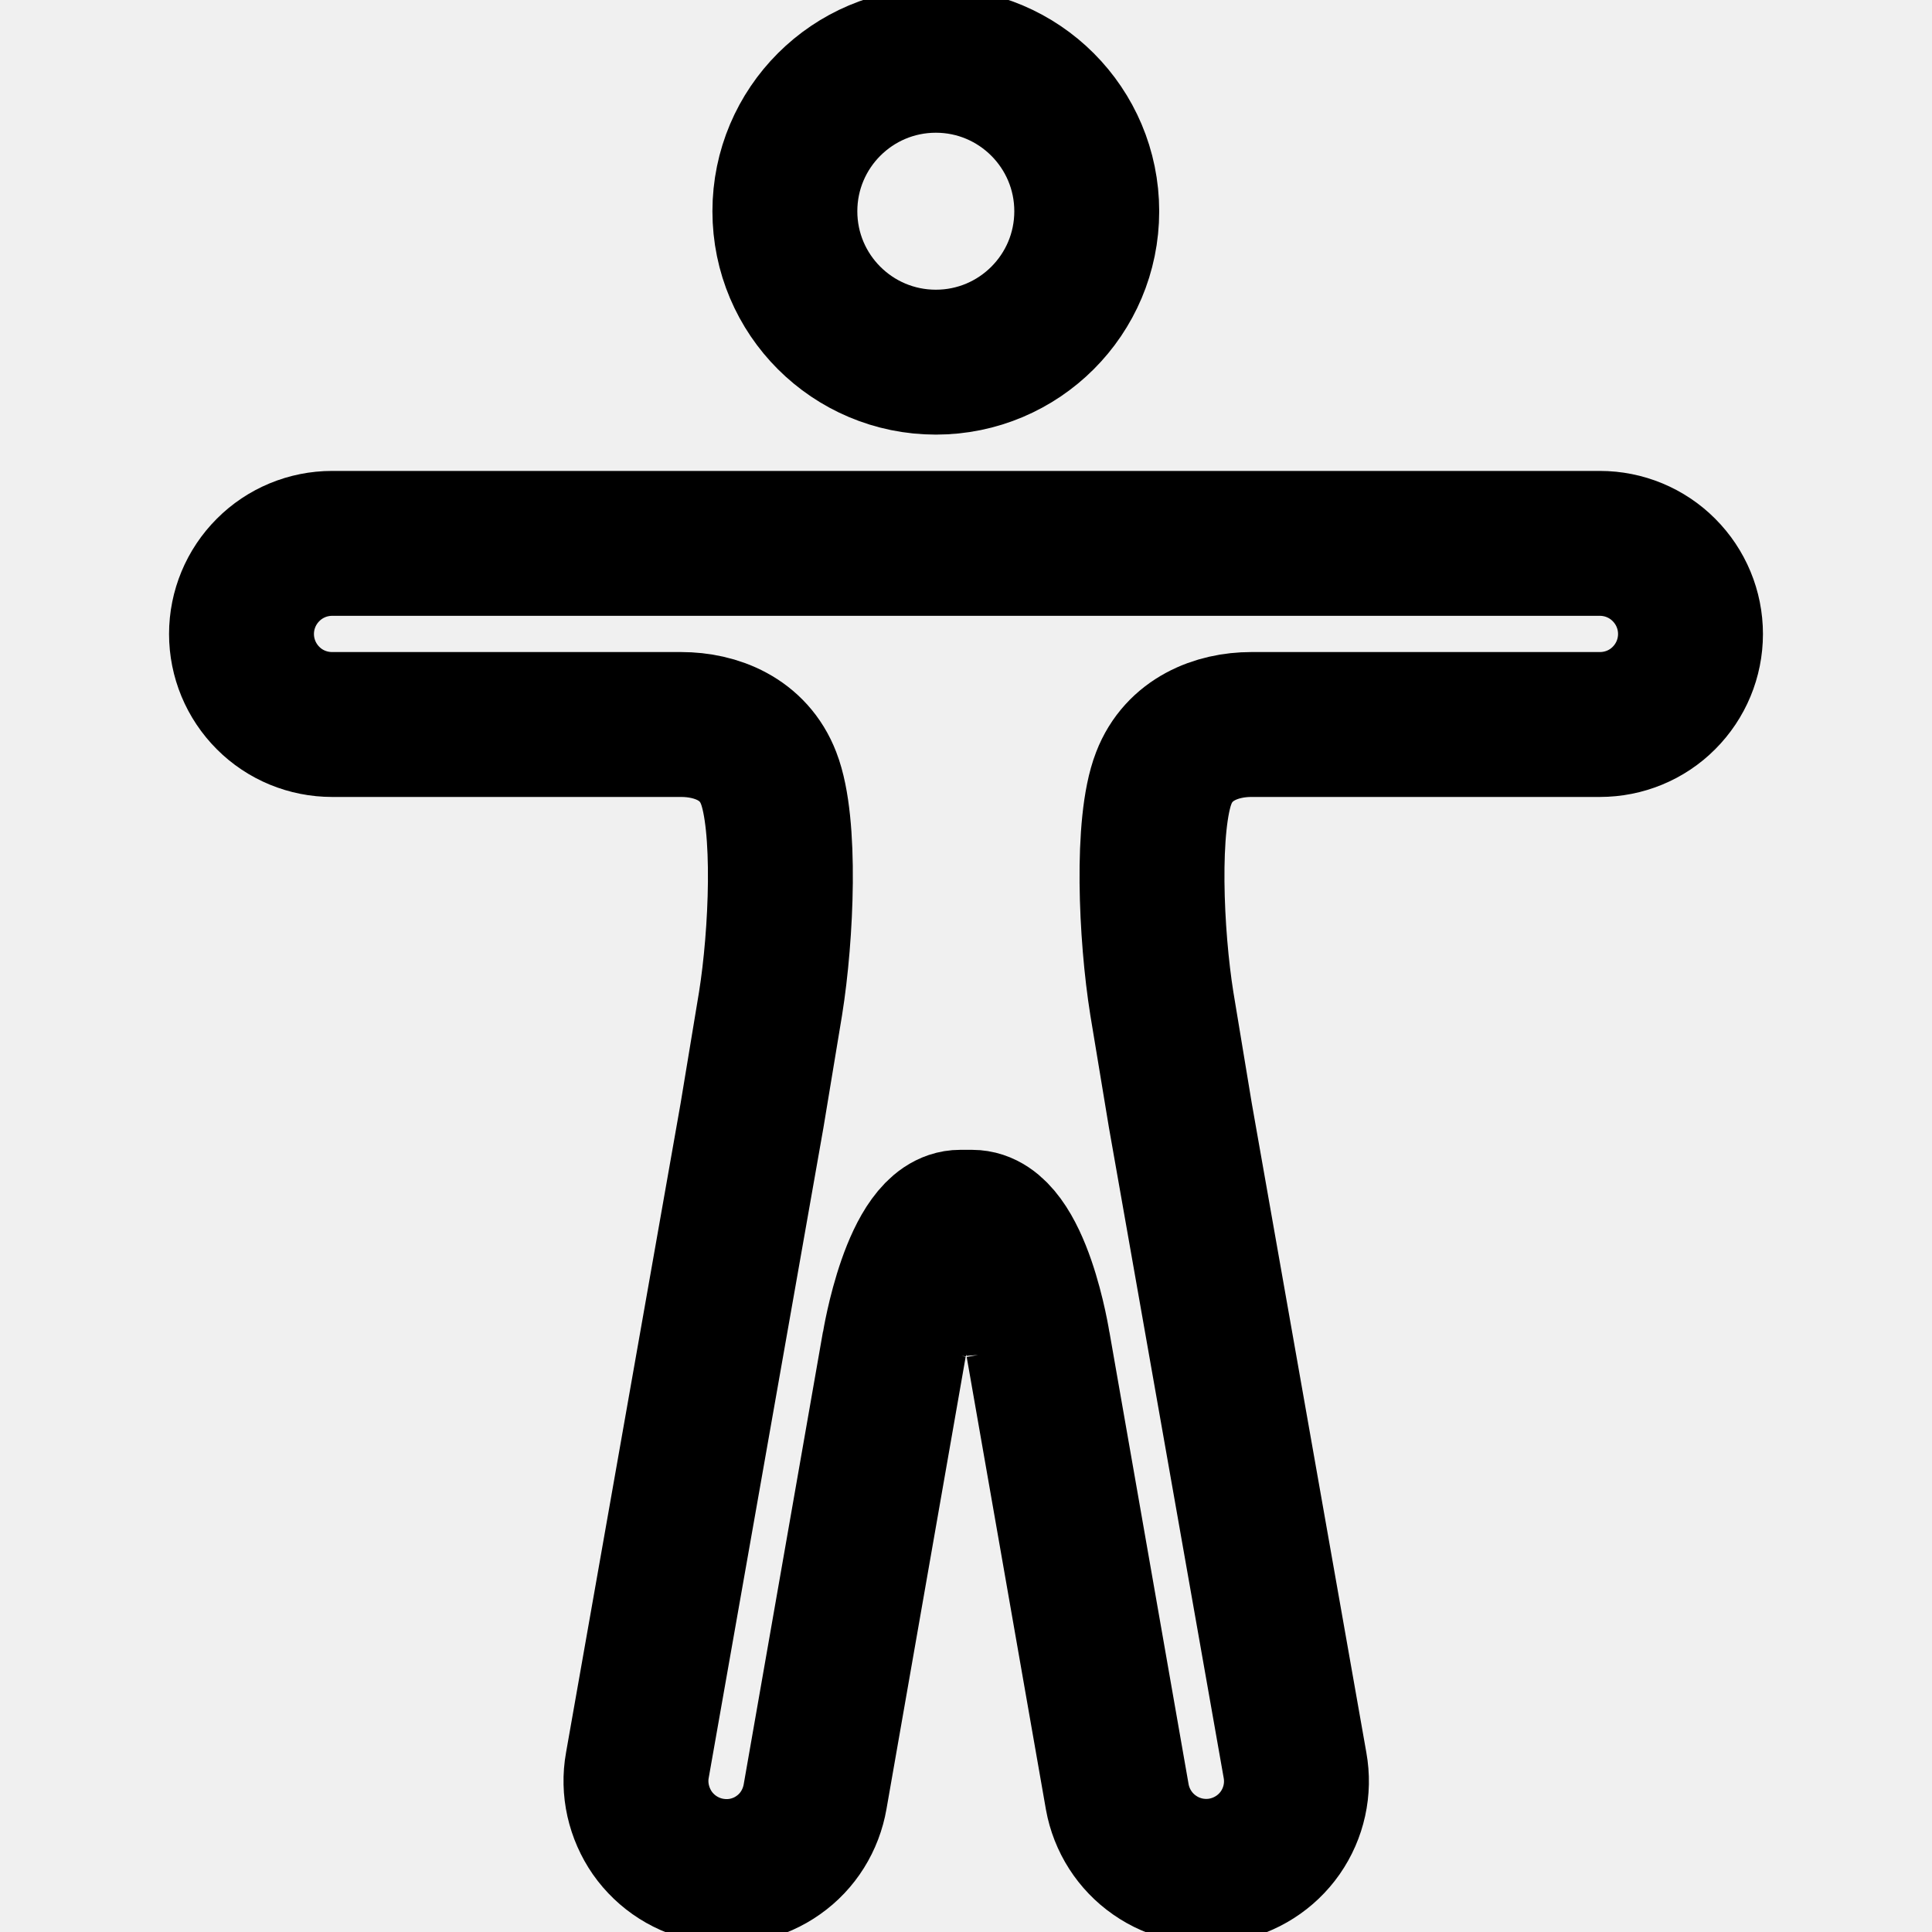
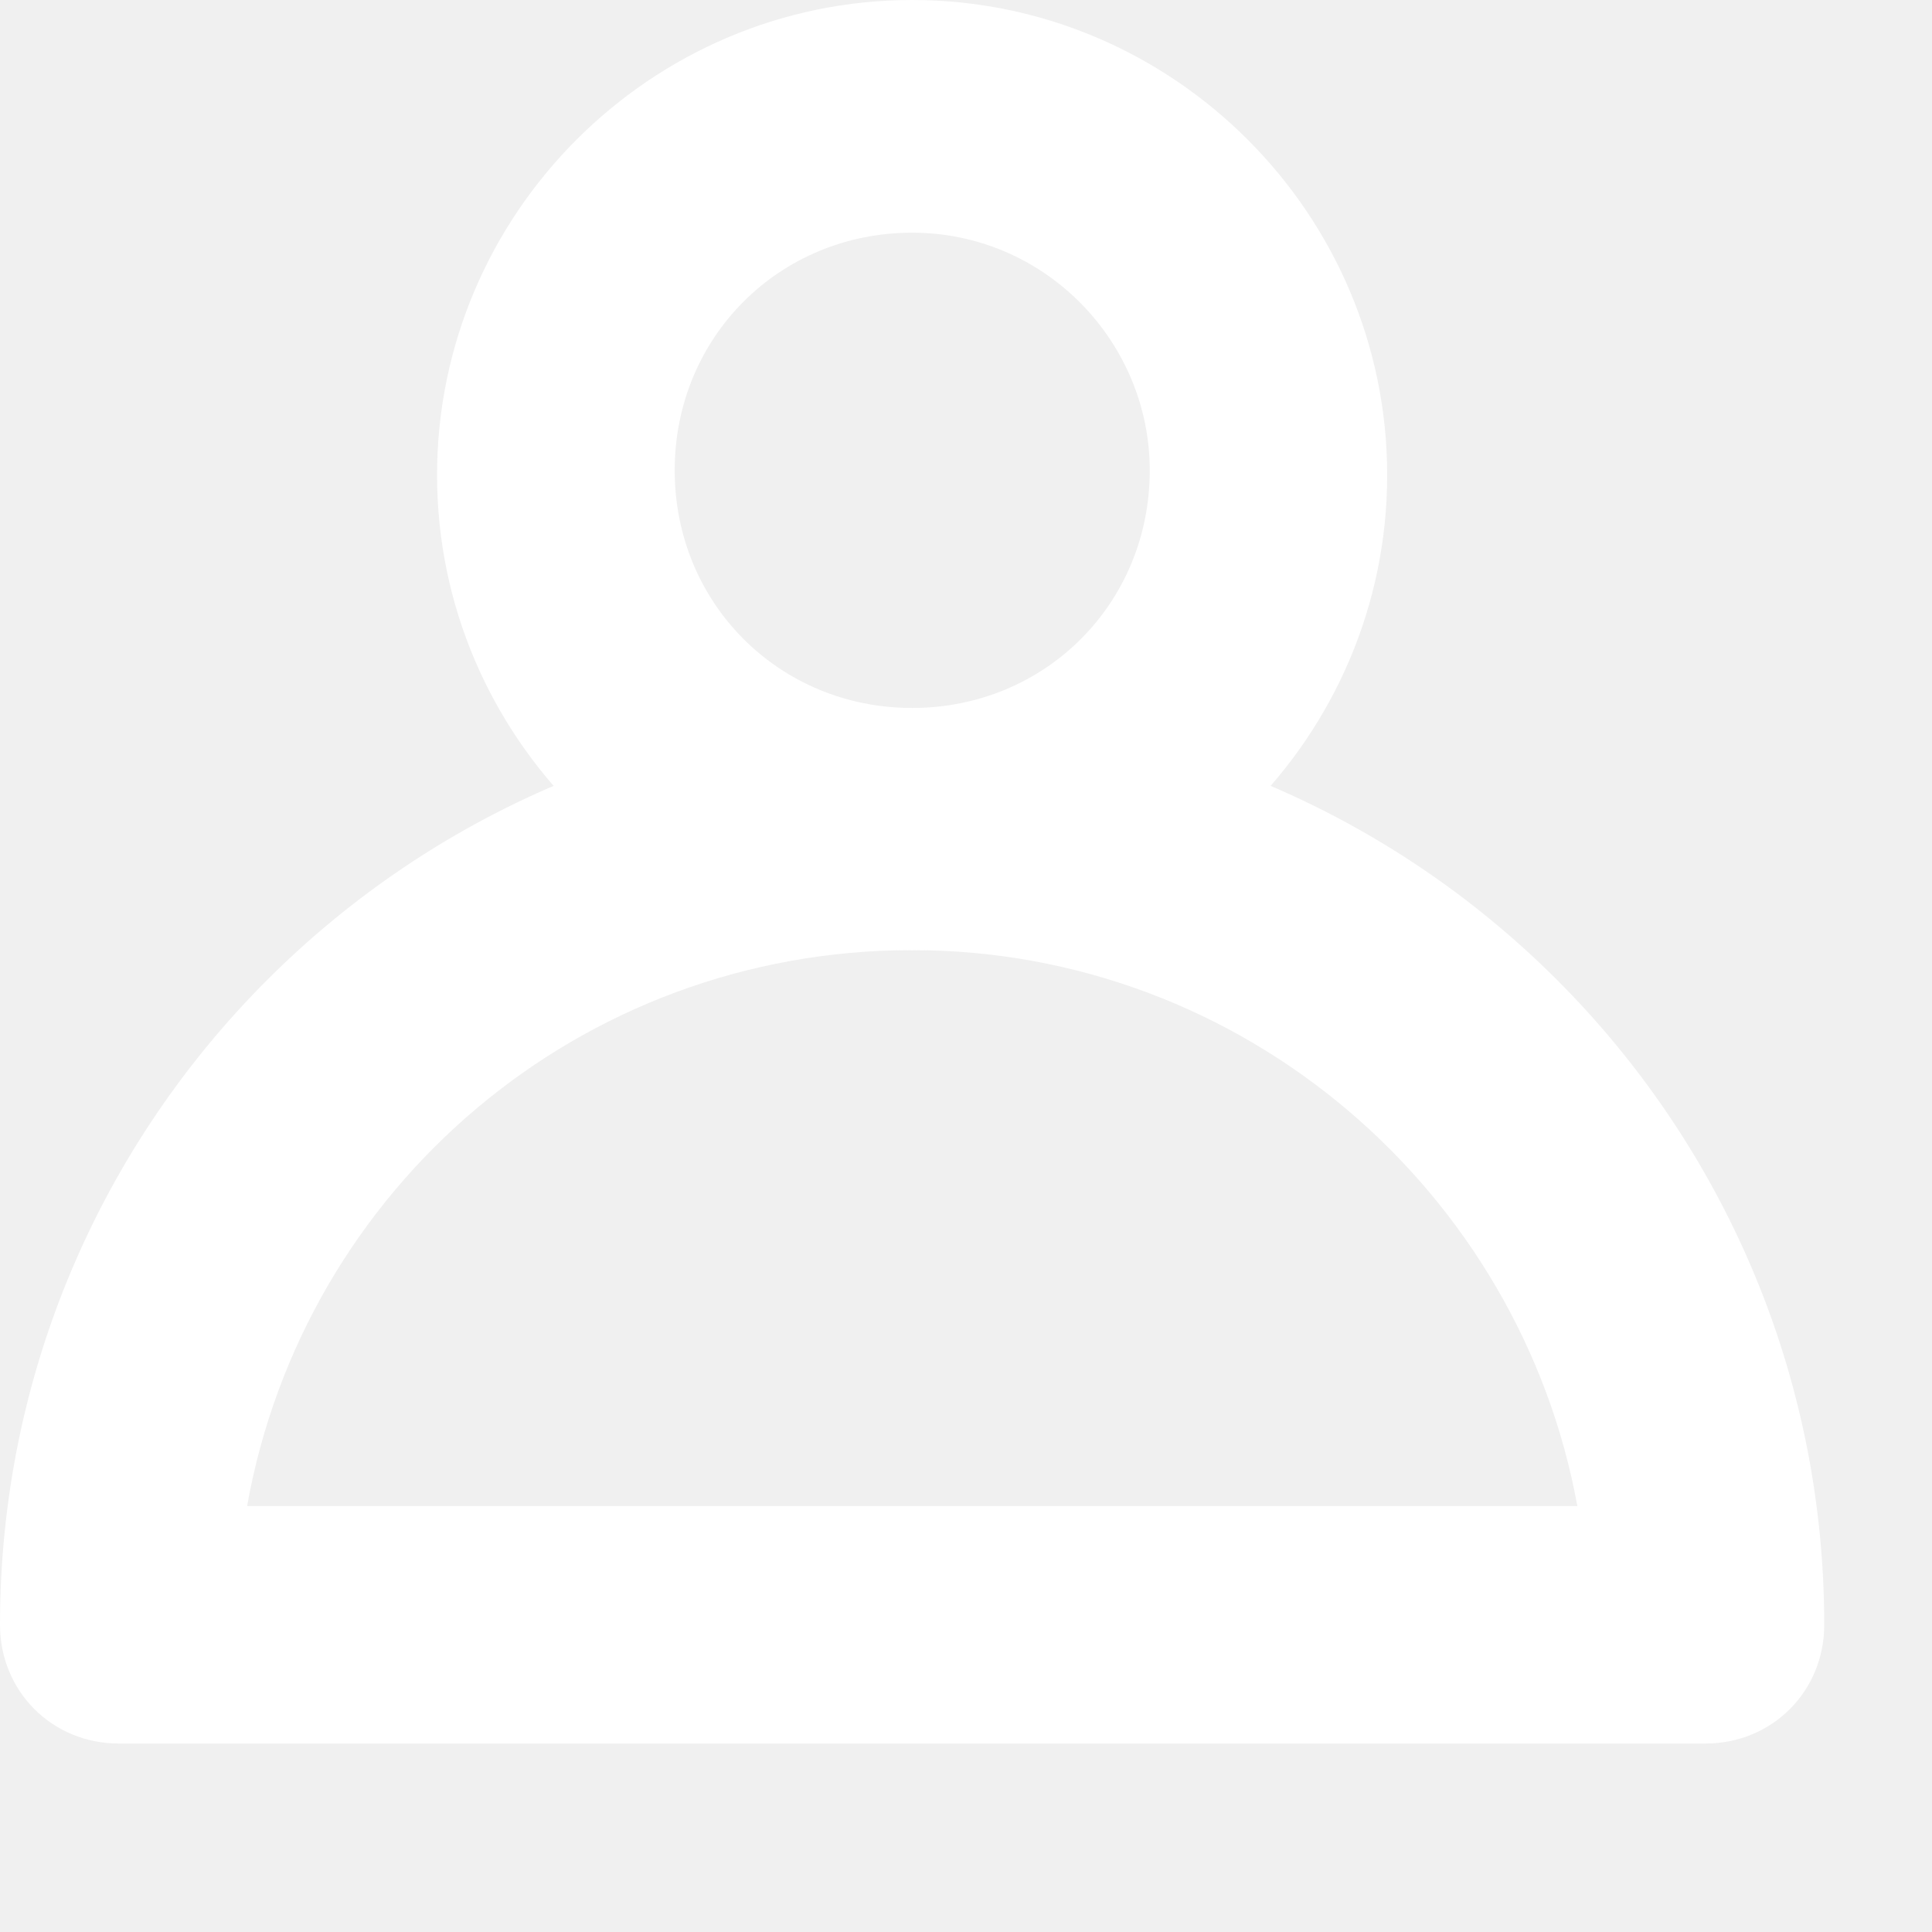
- <svg xmlns="http://www.w3.org/2000/svg" width="20" height="20" viewBox="0 0 20 20" fill="none">
-   <g clip-path="url(#clip0)">
-     <path d="M9.688 3.749C10.55 3.749 11.25 3.05 11.25 2.187C11.25 1.324 10.55 0.624 9.688 0.624C8.825 0.624 8.125 1.324 8.125 2.187C8.125 3.05 8.825 3.749 9.688 3.749Z" stroke="black" stroke-width="1.5" stroke-miterlimit="10" />
-     <path d="M7.785 11.547L6.598 18.274C6.576 18.395 6.579 18.52 6.606 18.64C6.633 18.76 6.683 18.874 6.753 18.975C6.824 19.076 6.914 19.162 7.018 19.228C7.122 19.294 7.238 19.339 7.359 19.36C7.48 19.381 7.604 19.379 7.724 19.352C7.844 19.325 7.957 19.275 8.057 19.204C8.158 19.133 8.243 19.043 8.308 18.939C8.373 18.835 8.417 18.719 8.438 18.598L9.258 13.915V13.922C9.258 13.922 9.461 12.653 9.941 12.653H10.062C10.551 12.653 10.746 13.922 10.746 13.922V13.918L11.566 18.602C11.61 18.846 11.749 19.063 11.952 19.204C12.155 19.346 12.406 19.401 12.65 19.358C12.894 19.314 13.111 19.176 13.253 18.973C13.395 18.769 13.45 18.518 13.406 18.274L12.219 11.547L12.027 10.387C11.914 9.68 11.863 8.528 12.047 8.055C12.203 7.649 12.599 7.5 12.953 7.5H16.562C16.811 7.5 17.05 7.402 17.225 7.226C17.401 7.05 17.5 6.812 17.5 6.563C17.5 6.314 17.401 6.076 17.225 5.9C17.05 5.724 16.811 5.625 16.562 5.625H3.438C3.189 5.625 2.95 5.724 2.775 5.9C2.599 6.076 2.5 6.314 2.5 6.563C2.5 6.812 2.599 7.05 2.775 7.226C2.95 7.402 3.189 7.5 3.438 7.5H7.051C7.411 7.5 7.801 7.649 7.957 8.055C8.141 8.528 8.09 9.68 7.977 10.387L7.785 11.547Z" stroke="black" stroke-width="1.5" stroke-miterlimit="10" />
-   </g>
-   <defs>
-     <clipPath id="clip0">
-       <rect width="20" height="20" fill="white" />
-     </clipPath>
-   </defs>
+ <svg xmlns="http://www.w3.org/2000/svg" width="20" height="20" viewBox="0 0 9 9" fill="none">
+   <path d="M7.945 8.122H0.553C0.243 8.122 0 7.879 0 7.569C0 5.223 1.903 3.32 4.249 3.32C6.595 3.32 8.498 5.223 8.498 7.569C8.498 7.879 8.255 8.122 7.945 8.122ZM1.151 7.016H7.348C7.082 5.555 5.798 4.426 4.249 4.426C2.7 4.426 1.416 5.533 1.151 7.016Z" fill="white" />
+   <path d="M4.249 4.426C3.032 4.426 2.036 3.43 2.036 2.213C2.036 0.996 3.032 0 4.249 0C5.466 0 6.462 0.996 6.462 2.213C6.462 3.43 5.466 4.426 4.249 4.426ZM4.249 1.084C3.63 1.084 3.143 1.571 3.143 2.191C3.143 2.811 3.63 3.298 4.249 3.298C4.869 3.298 5.356 2.811 5.356 2.191C5.356 1.593 4.869 1.084 4.249 1.084Z" fill="white" />
</svg>
